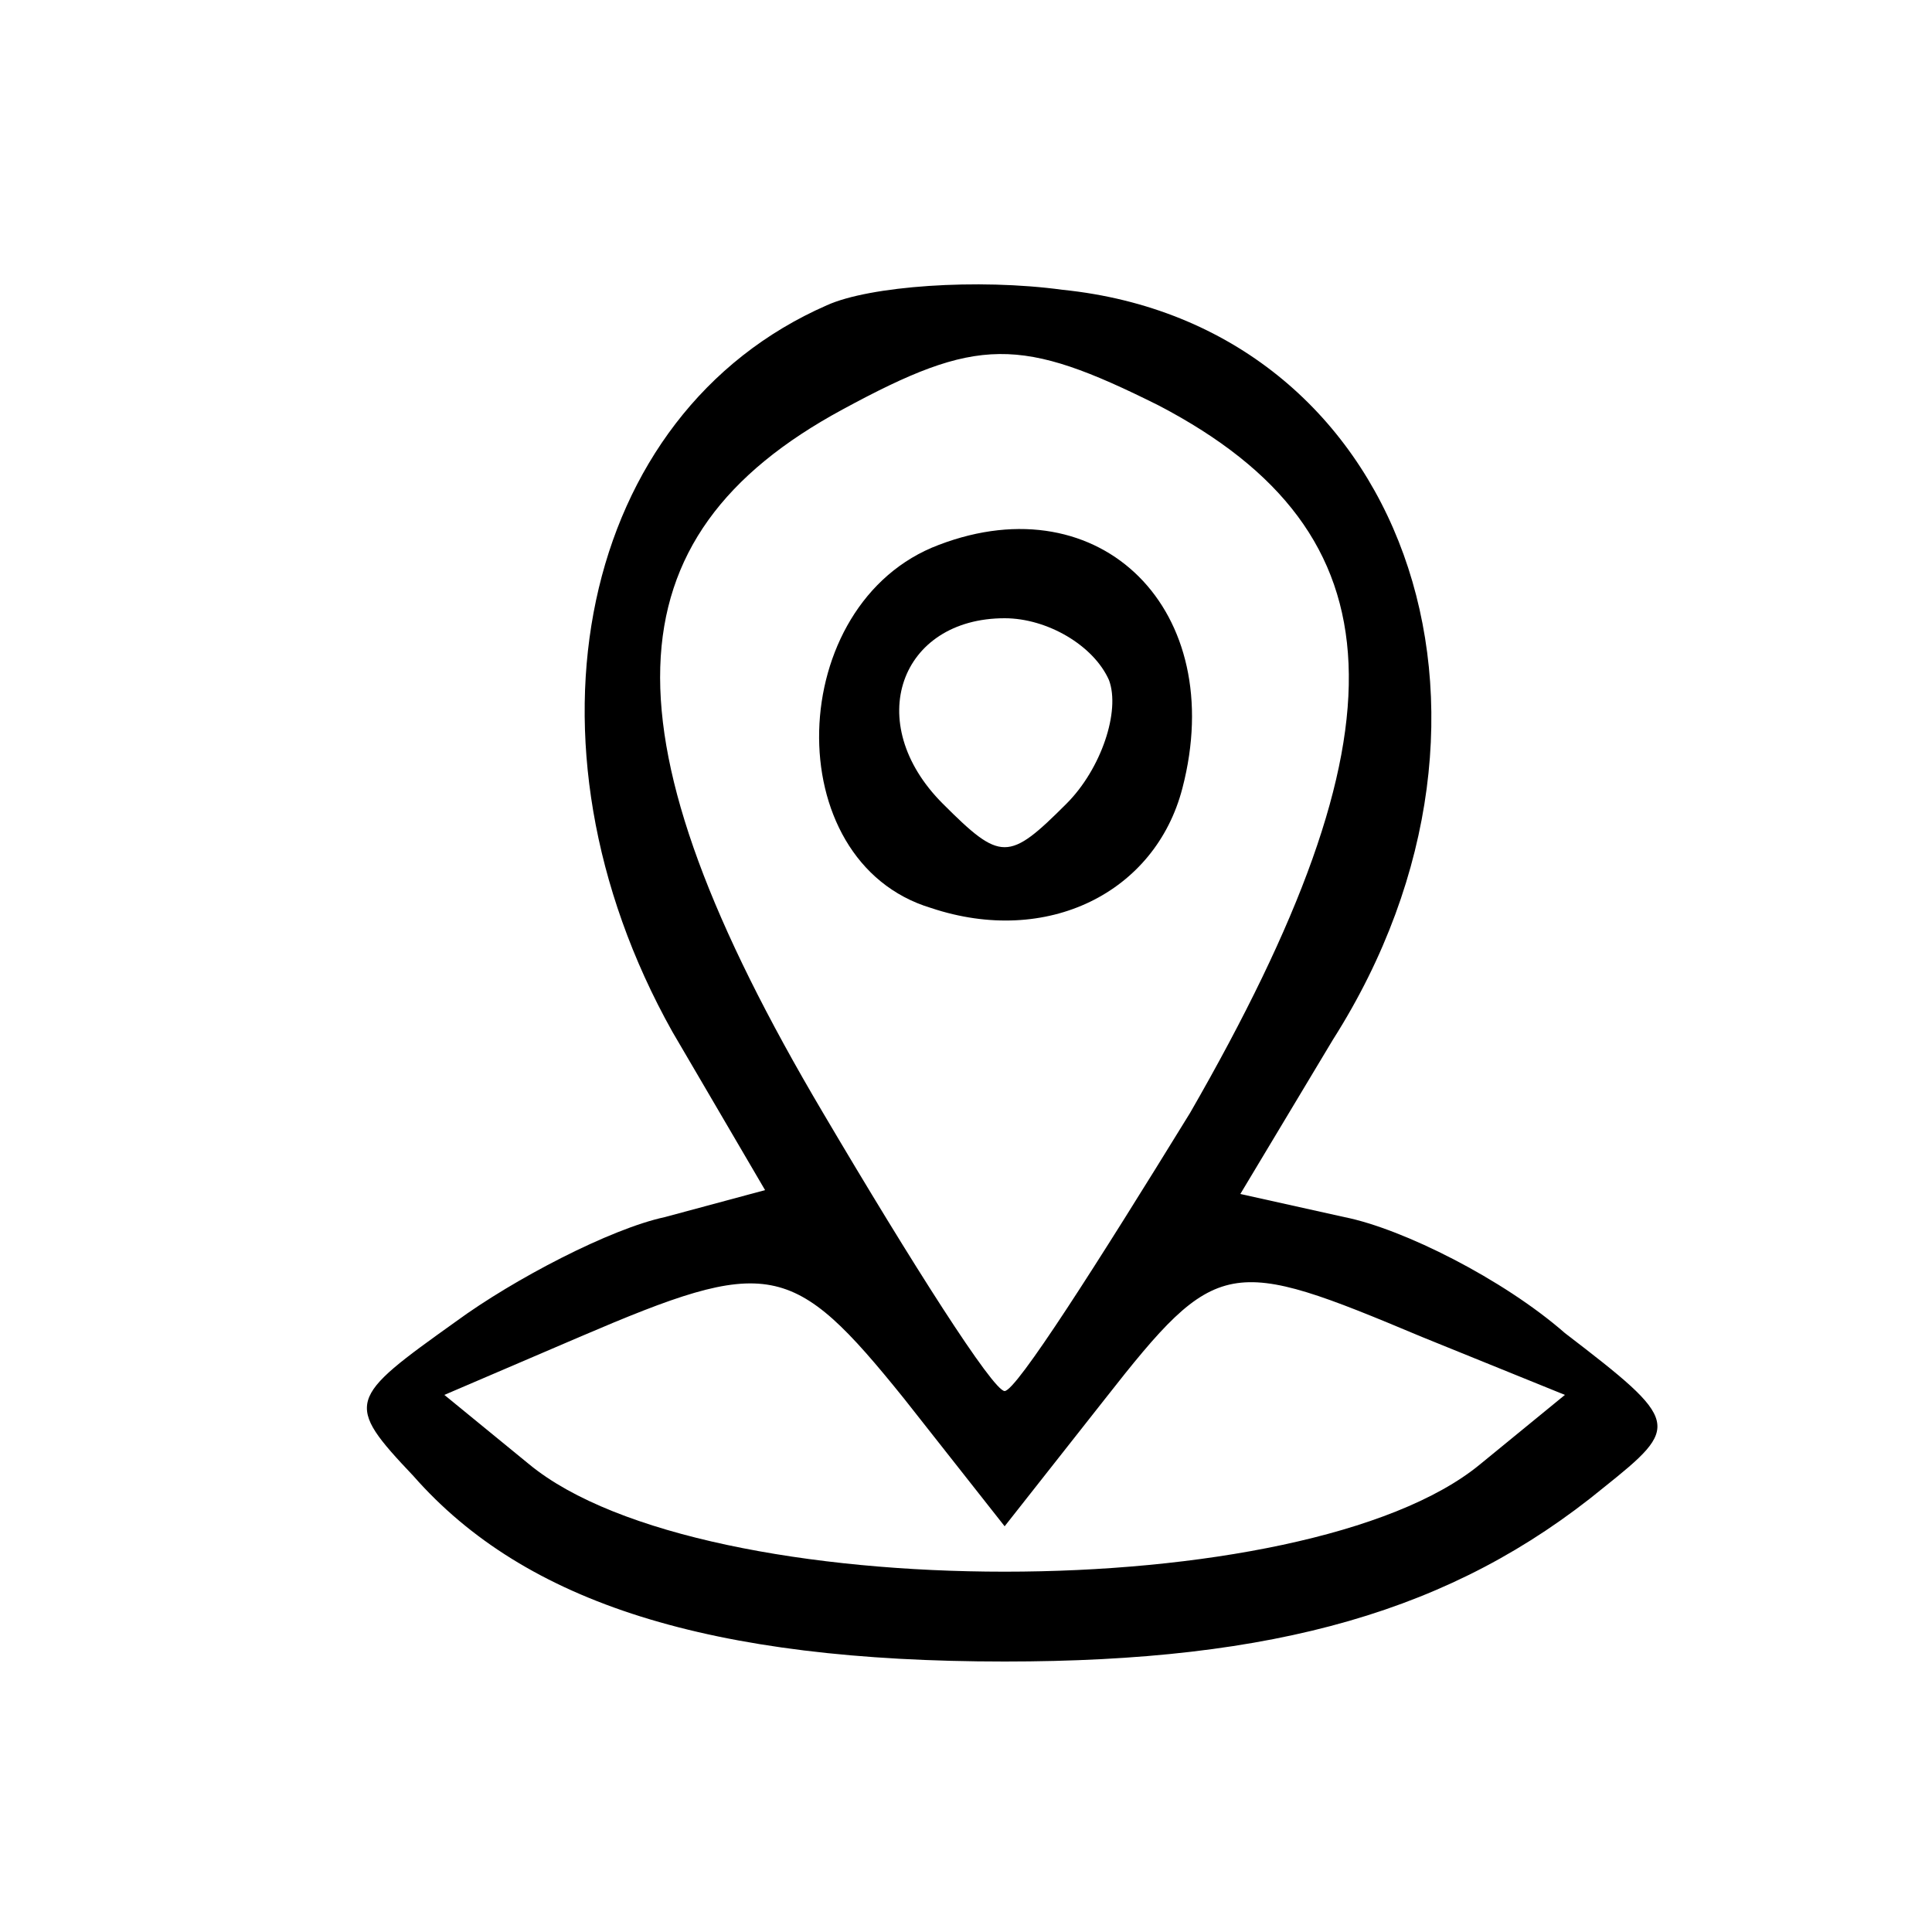
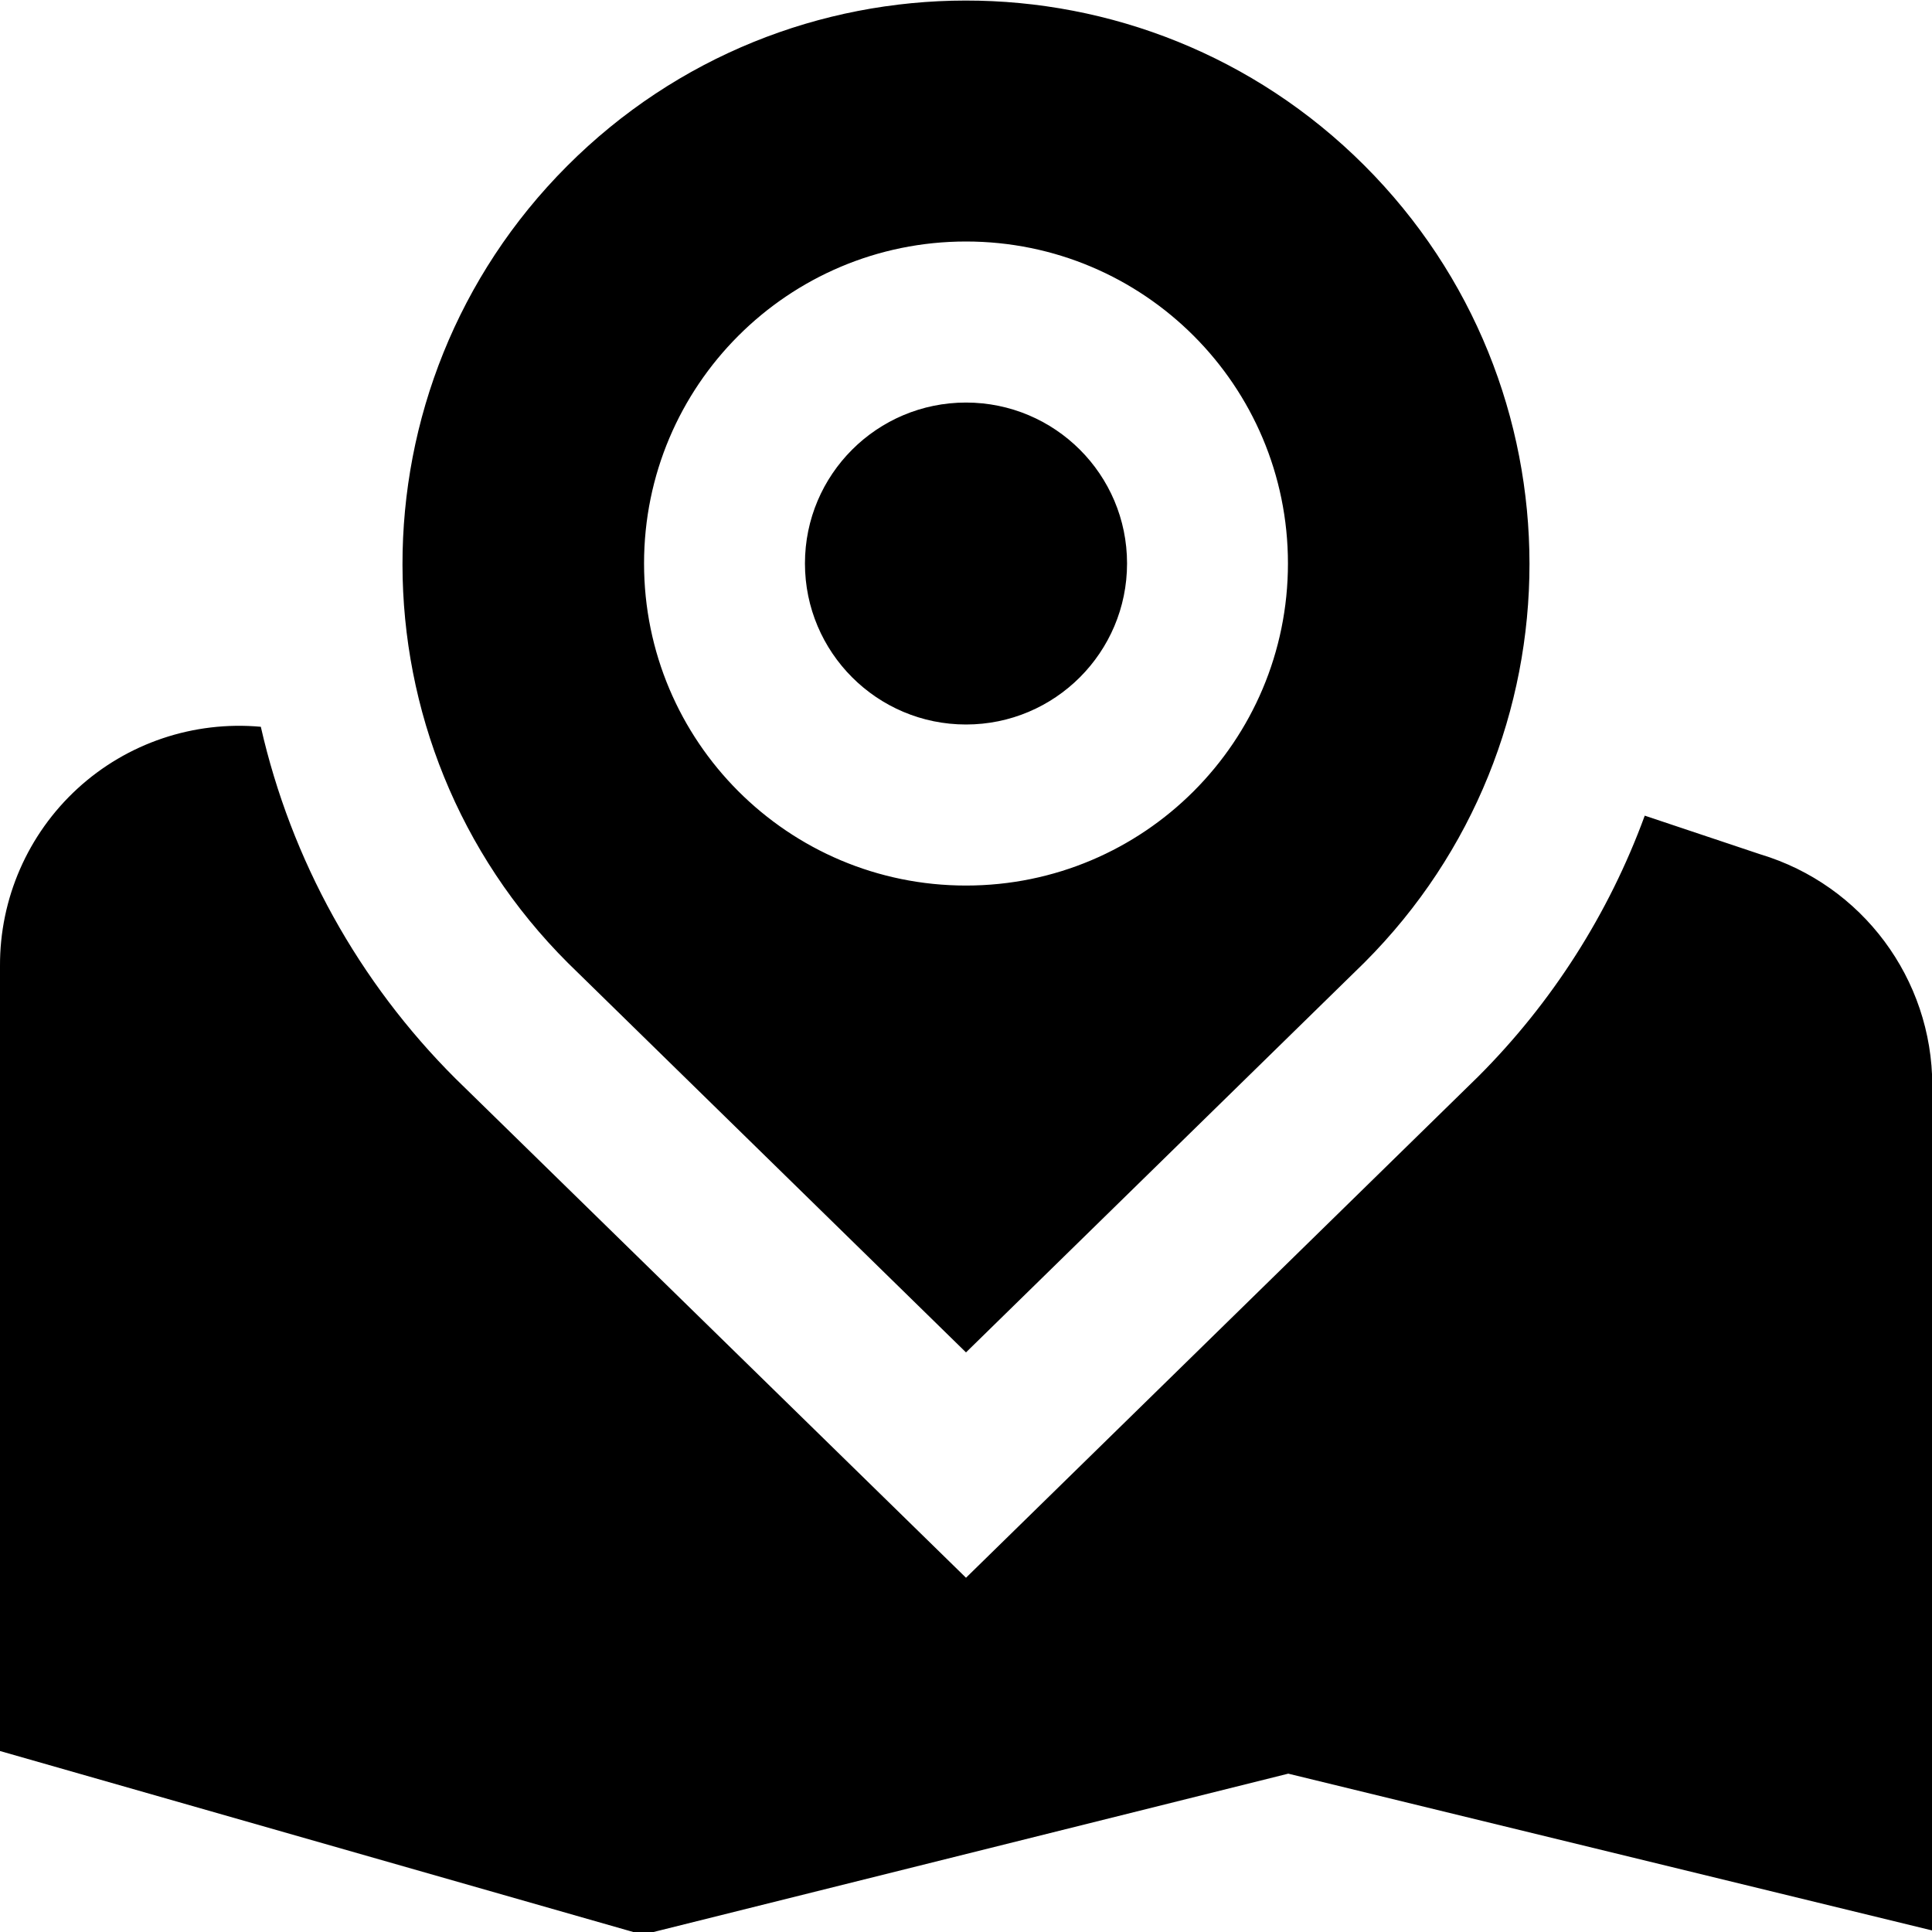
- <svg xmlns="http://www.w3.org/2000/svg" version="1.0" width="50pt" height="50pt" viewBox="0 0 50 50" preserveAspectRatio="xMidYMid meet">
-   <g transform="translate(0,50) scale(0.1,-0.1)" fill="#000000" stroke="none">
-     <path d="M214 421 c-64 -28 -82 -113 -40 -188 l24 -41 -26 -7 c-14 -3 -39 -16 -54 -27 -28 -20 -29 -21 -11 -40 29 -33 77 -48 153 -48 70 0 116 13 155 45 20 16 20 17 -10 40 -16 14 -42 27 -57 30 l-27 6 24 40 c54 85 18 185 -70 194 -22 3 -50 1 -61 -4z m86 -26 c63 -33 65 -84 8 -183 -24 -39 -45 -72 -48 -72 -3 0 -24 33 -47 72 -58 98 -56 149 5 182 35 19 46 19 82 1z m-66 -257 l26 -33 26 33 c29 37 32 37 82 16 l37 -15 -22 -18 c-45 -37 -201 -37 -246 0 l-22 18 35 15 c49 21 55 20 84 -16z" />
-     <path d="M243 359 c-40 -15 -42 -82 -2 -94 30 -10 58 4 65 31 12 46 -21 79 -63 63z m44 -35 c3 -8 -2 -23 -11 -32 -15 -15 -17 -15 -32 0 -21 21 -11 48 16 48 11 0 23 -7 27 -16z" />
+ <svg xmlns="http://www.w3.org/2000/svg" width="50px" height="50px" viewBox="0 0 50 50" version="1.1">
+   <g id="surface1">
+     <path style=" stroke:none;fill-rule:nonzero;fill:rgb(0%,0%,0%);fill-opacity:1;" d="M 29.168 14.582 C 29.168 16.883 27.301 18.75 25 18.75 C 22.699 18.75 20.832 16.883 20.832 14.582 C 20.832 12.281 22.699 10.418 25 10.418 C 27.301 10.418 29.168 12.281 29.168 14.582 Z M 35.312 24.91 L 25 35 L 14.703 24.926 C 9 19.238 8.984 10 14.676 4.297 C 20.367 -1.406 29.605 -1.414 35.305 4.277 C 41.008 9.973 41.008 19.211 35.312 24.91 Z M 33.332 14.582 C 33.332 9.98 29.602 6.25 25 6.25 C 20.398 6.25 16.668 9.98 16.668 14.582 C 16.668 19.188 20.398 22.918 25 22.918 C 29.602 22.918 33.332 19.188 33.332 14.582 Z M 45.555 22.109 L 42.566 21.109 C 41.637 23.645 40.168 25.949 38.258 27.859 L 25 40.832 L 11.793 27.918 C 9.285 25.418 7.535 22.262 6.75 18.809 C 5.012 18.652 3.289 19.23 2.004 20.41 C 0.719 21.59 -0.008 23.258 0 25 L 0 45.316 L 16.633 50.07 L 33.34 45.902 L 50.008 49.961 L 50.008 28.09 C 50.004 25.332 48.195 22.902 45.555 22.109 Z M 45.555 22.109 " />
  </g>
</svg>
